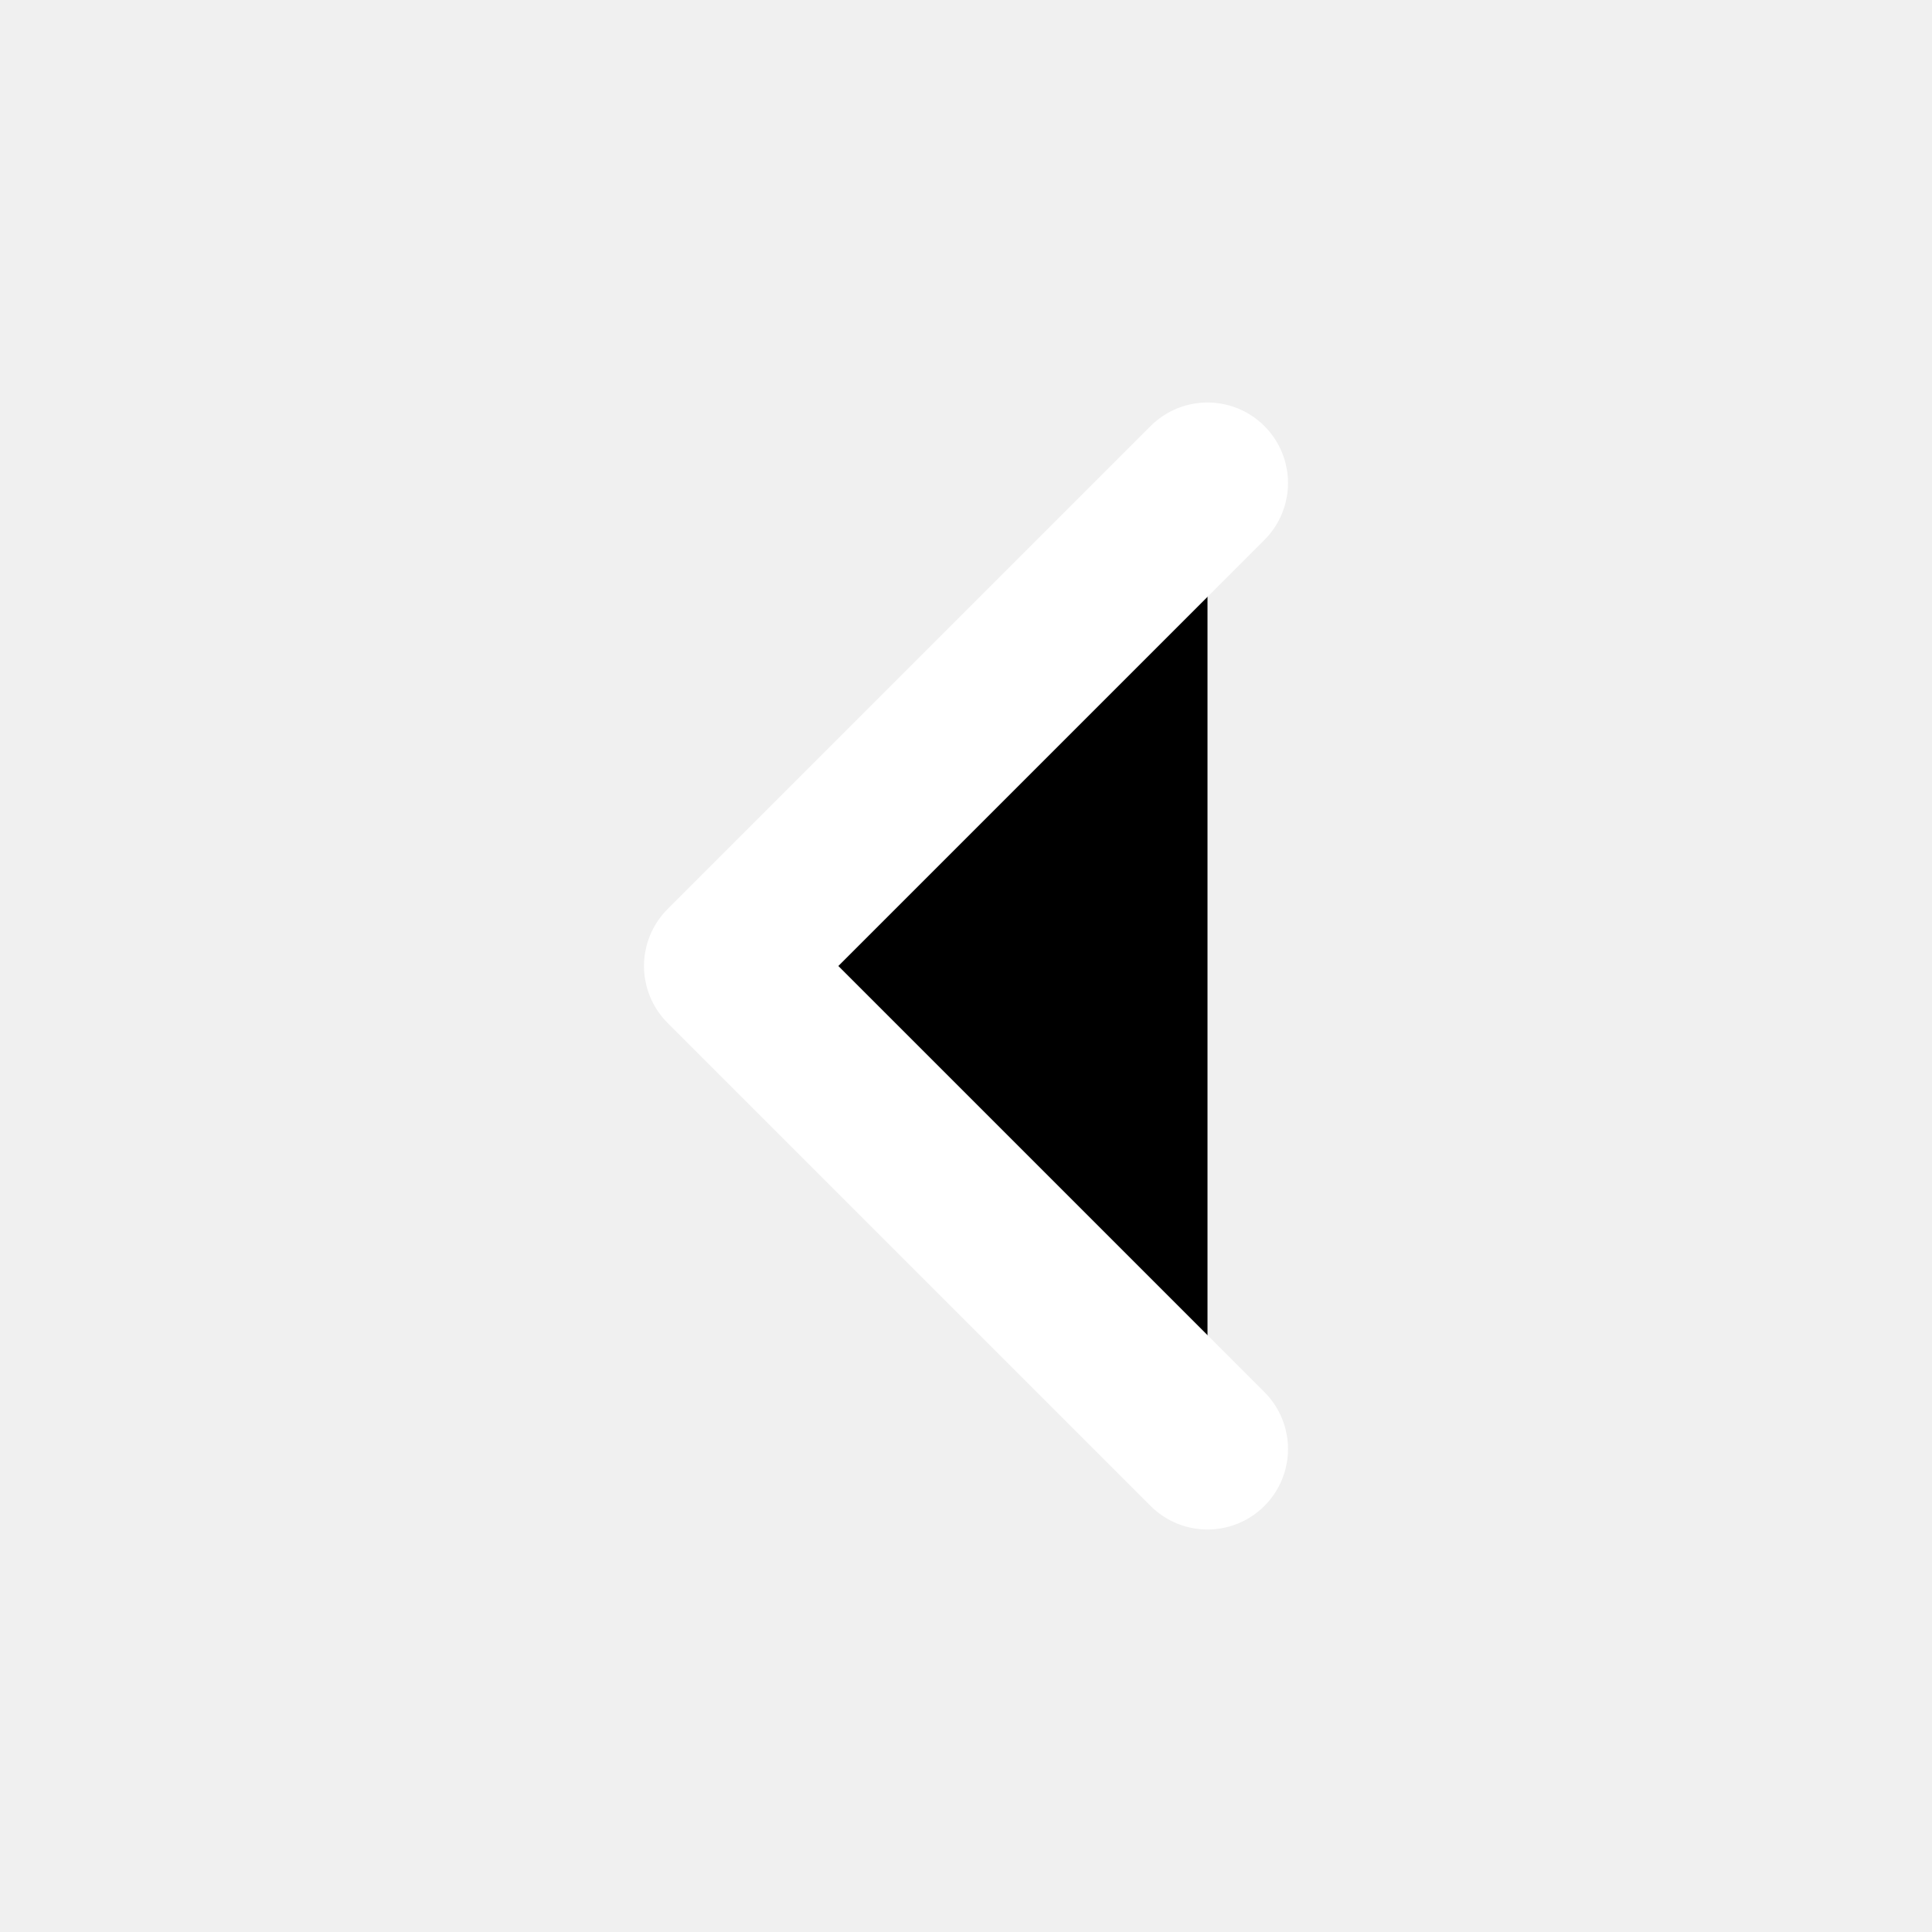
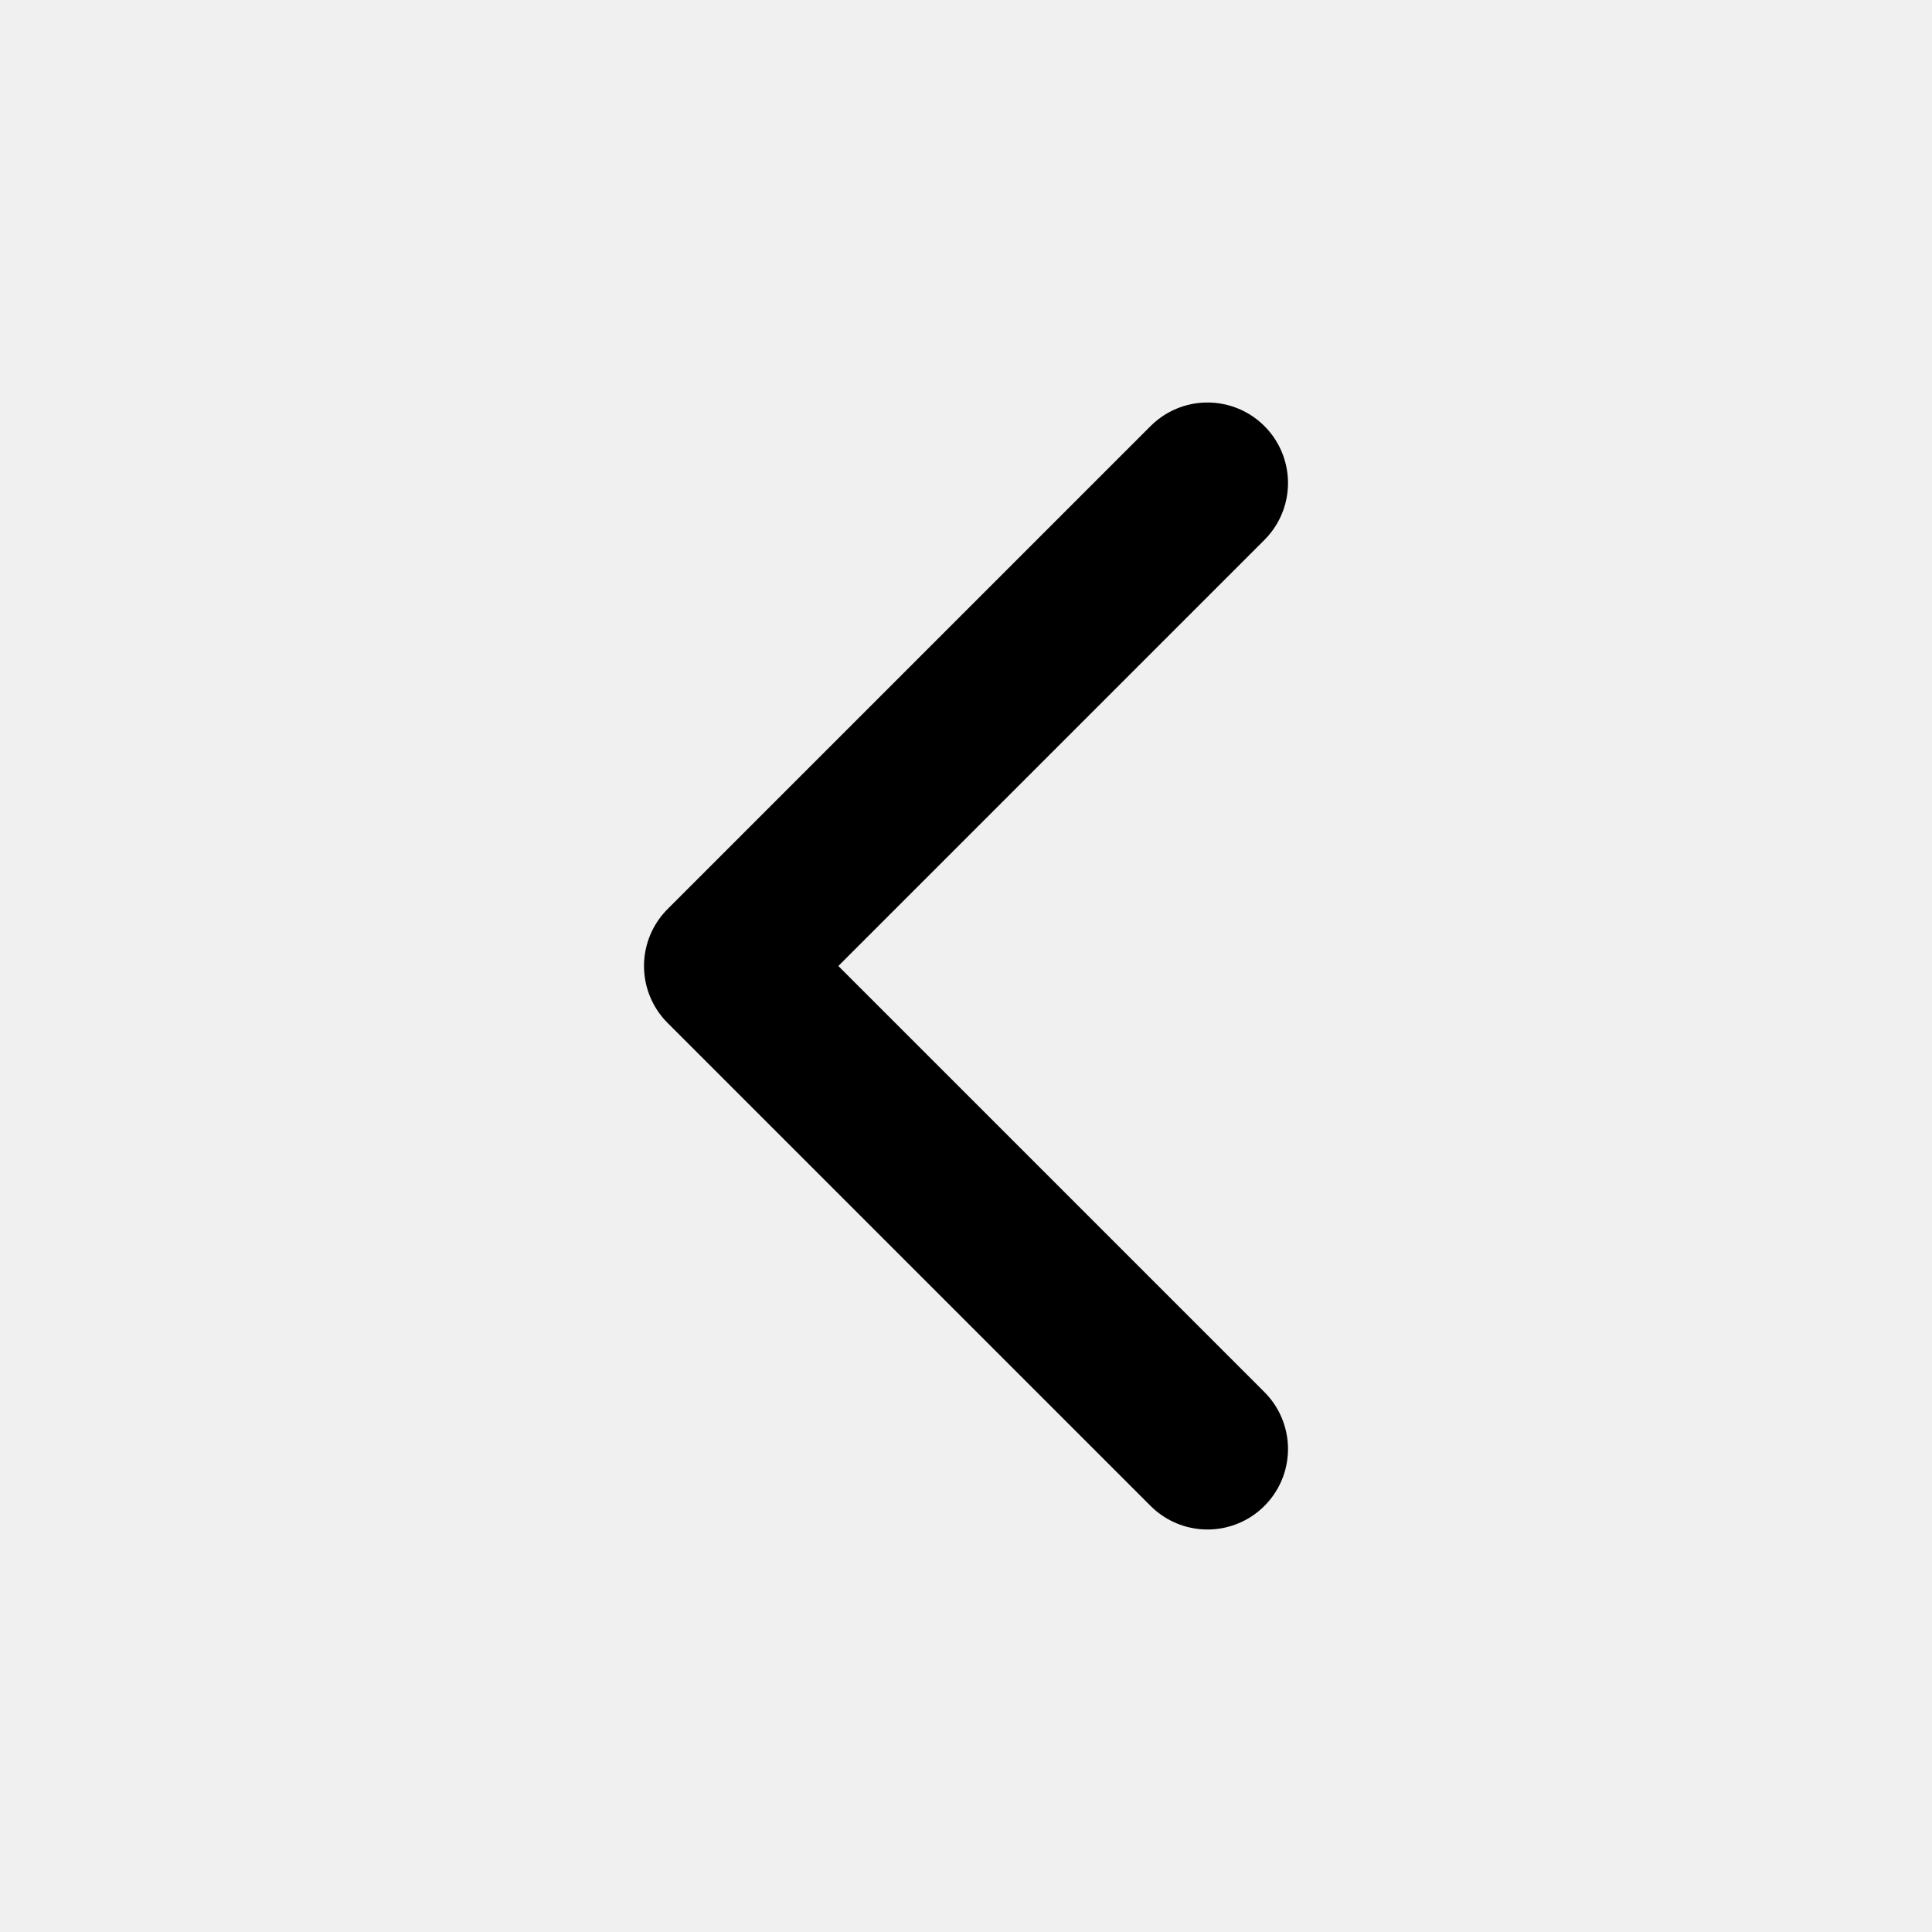
- <svg xmlns="http://www.w3.org/2000/svg" width="24" height="24" viewBox="0 0 24 24">
-   <path d="M15 18L9 12L15 6" stroke="white" stroke-width="2" stroke-linecap="round" stroke-linejoin="round" />
+ <svg xmlns="http://www.w3.org/2000/svg" width="24" height="24" viewBox="0 0 24 24" fill="none">
+   <path d="M15 18L9 12L15 6" stroke="currentColor" stroke-width="2" stroke-linecap="round" stroke-linejoin="round" />
</svg>
